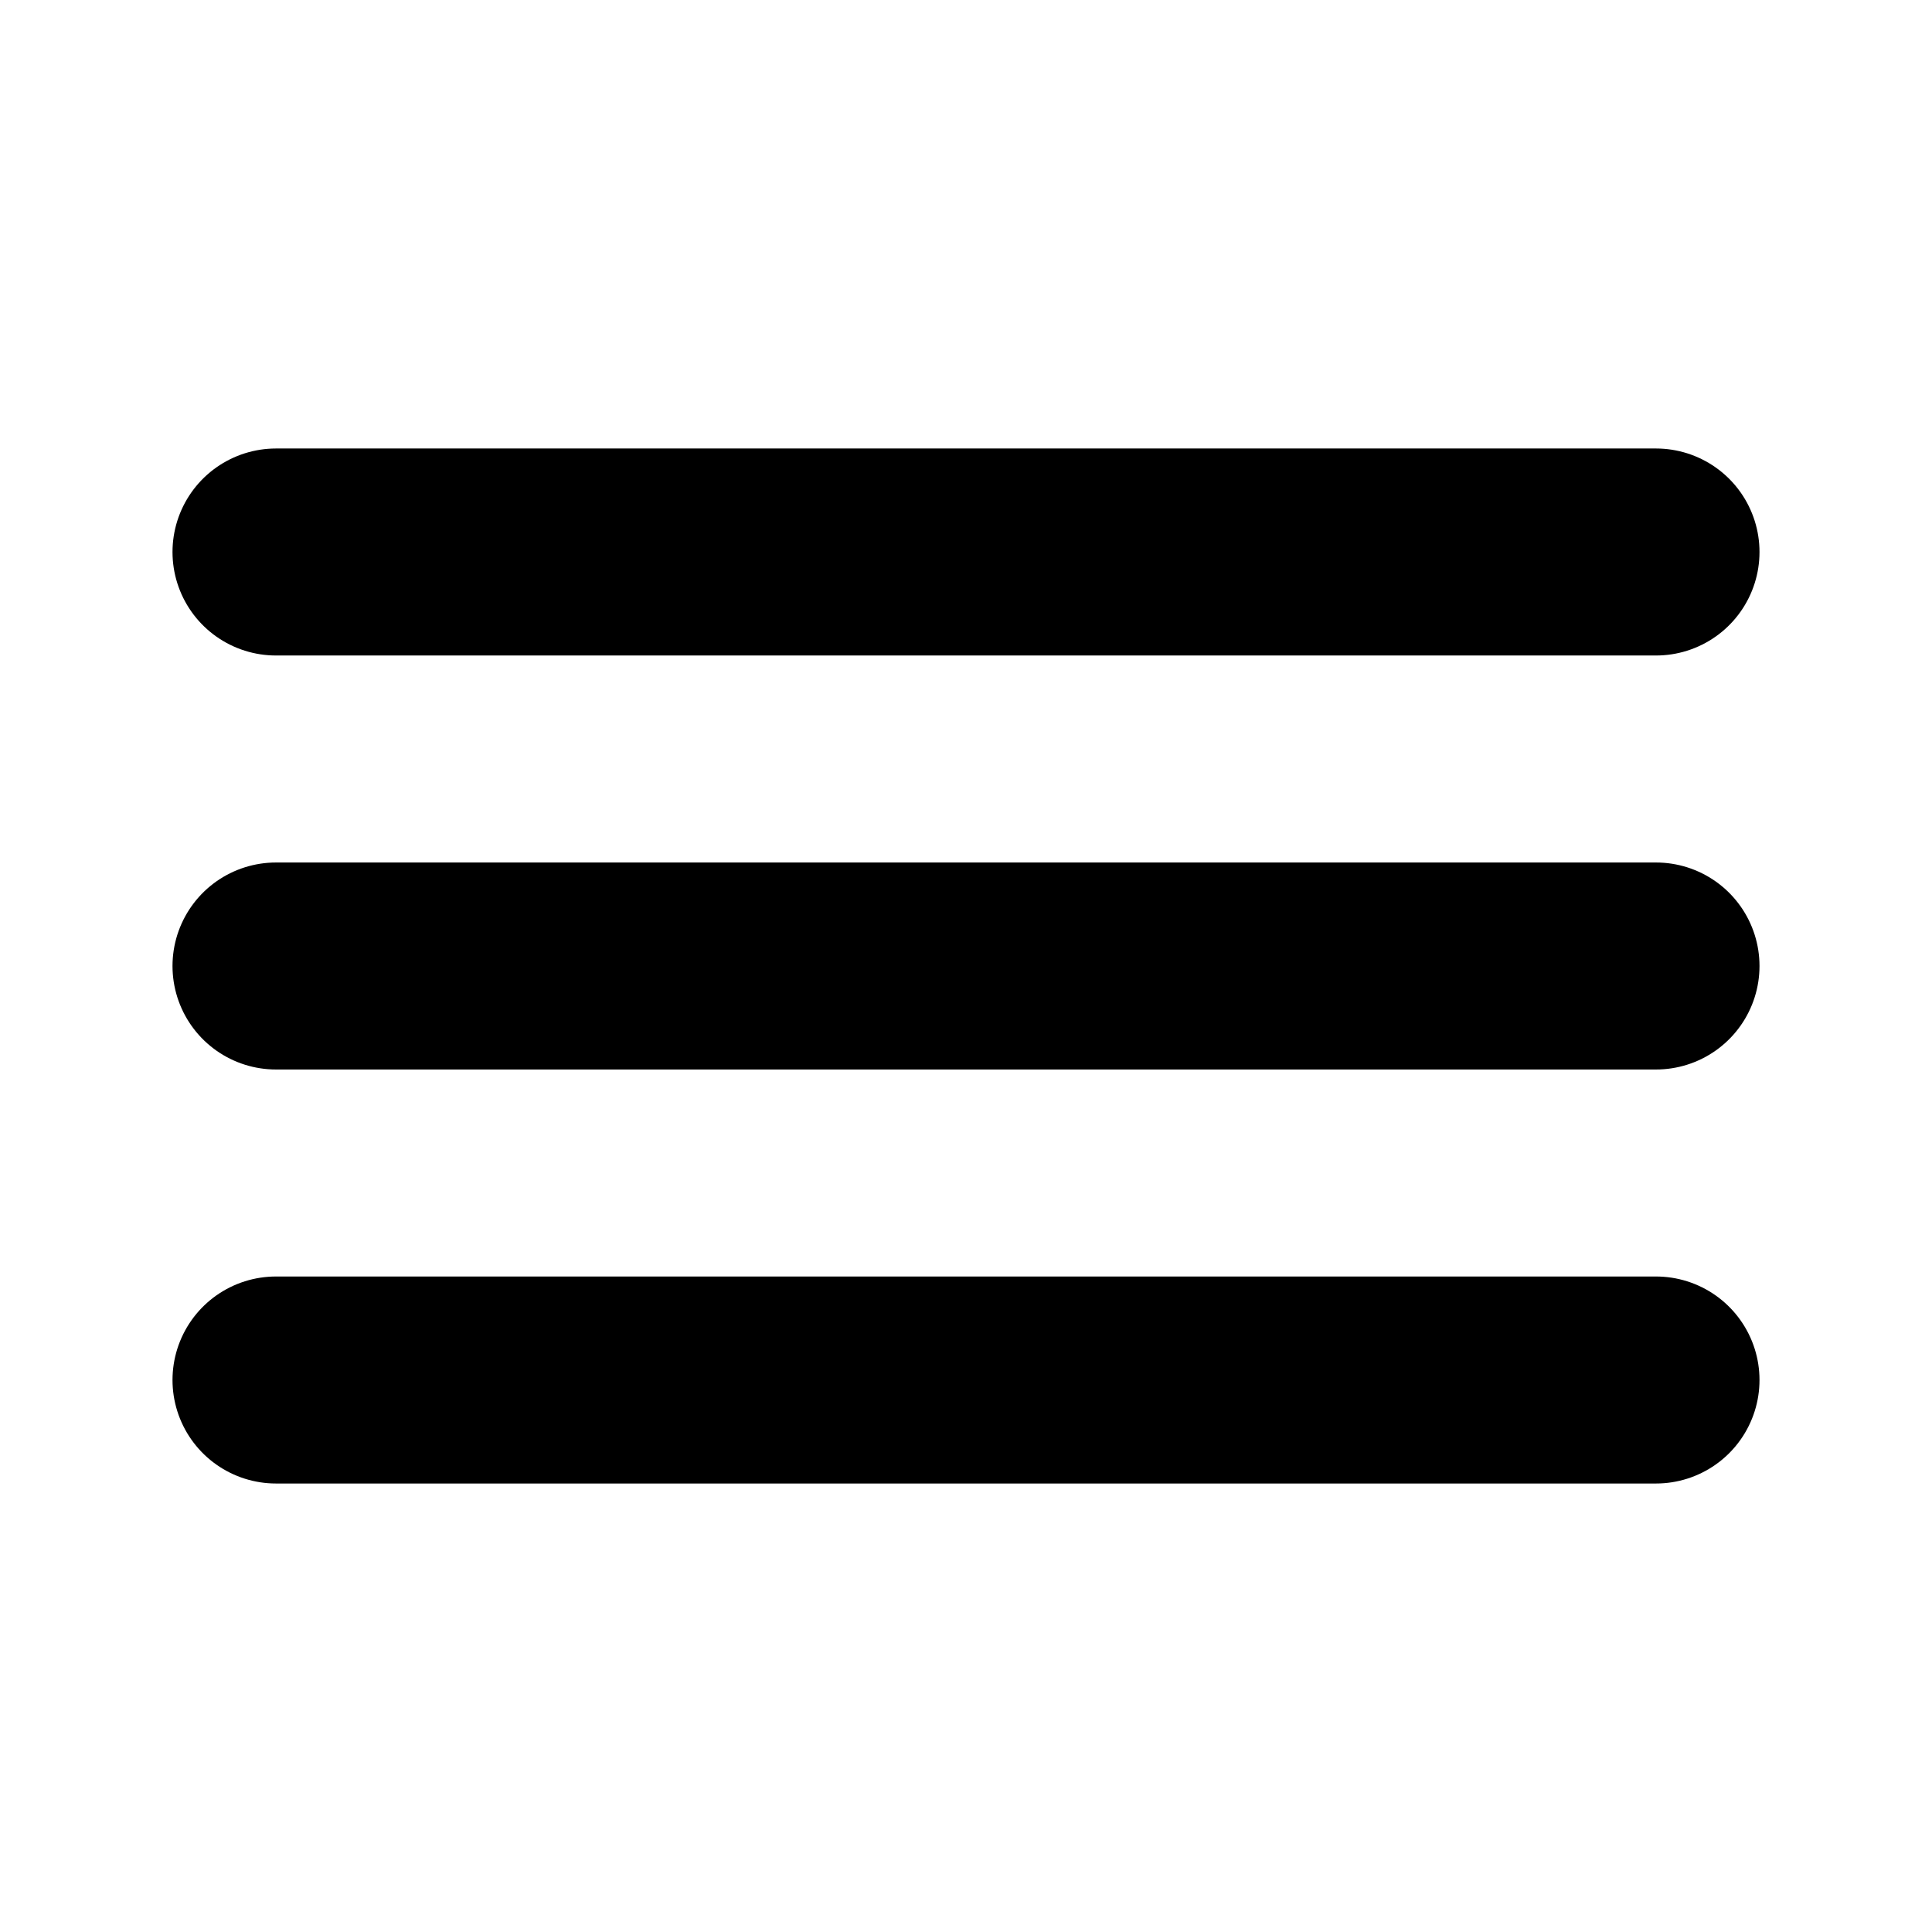
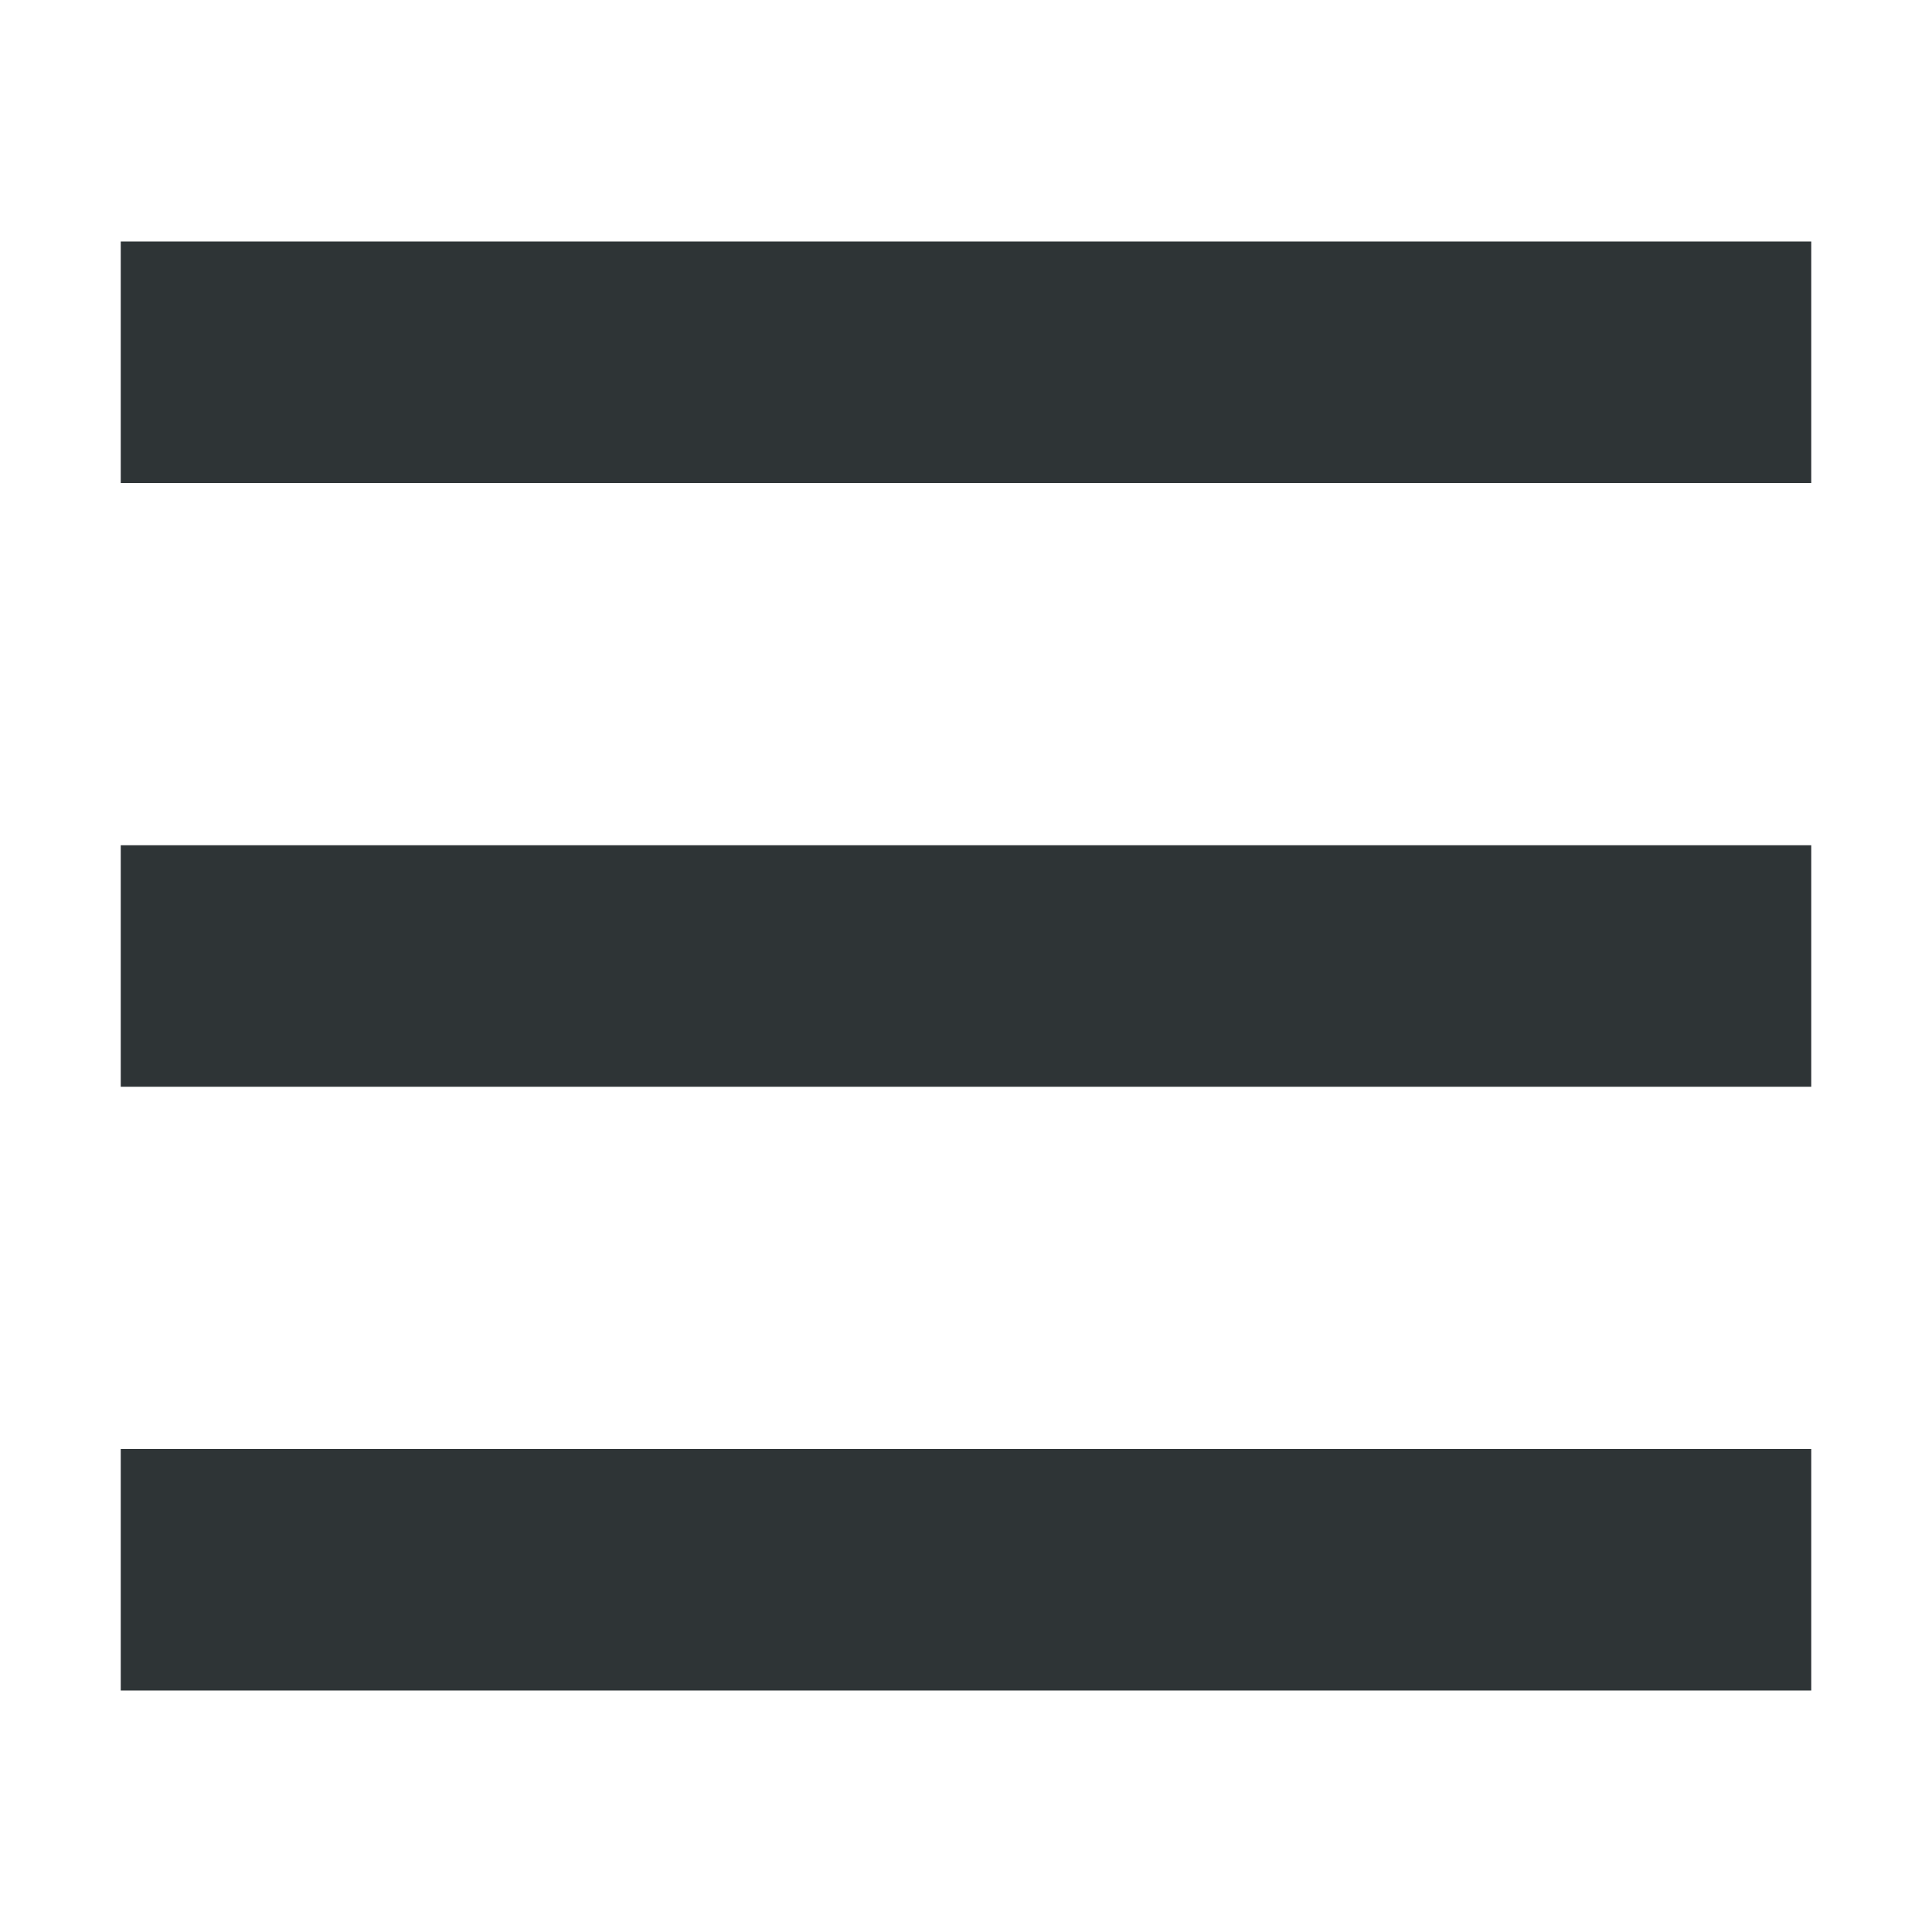
- <svg xmlns="http://www.w3.org/2000/svg" viewBox="0 0 14 14" fill="none" stroke="black" stroke-width="1.5" stroke-linecap="round" stroke-linejoin="round">
-   <line x1="2" y1="4" x2="12" y2="4" />
-   <line x1="2" y1="7" x2="12" y2="7" />
-   <line x1="2" y1="10" x2="12" y2="10" />
+ <svg xmlns="http://www.w3.org/2000/svg" height="16px" viewBox="0 0 16 16" width="16px">
+   <g fill="#2e3436">
+     <path d="m 1 2 h 14 v 2 h -14 z m 0 0" />
+     <path d="m 1 7 h 14 v 2 h -14 z m 0 0" />
+     <path d="m 1 12 h 14 v 2 h -14 z m 0 0" />
+   </g>
</svg>
